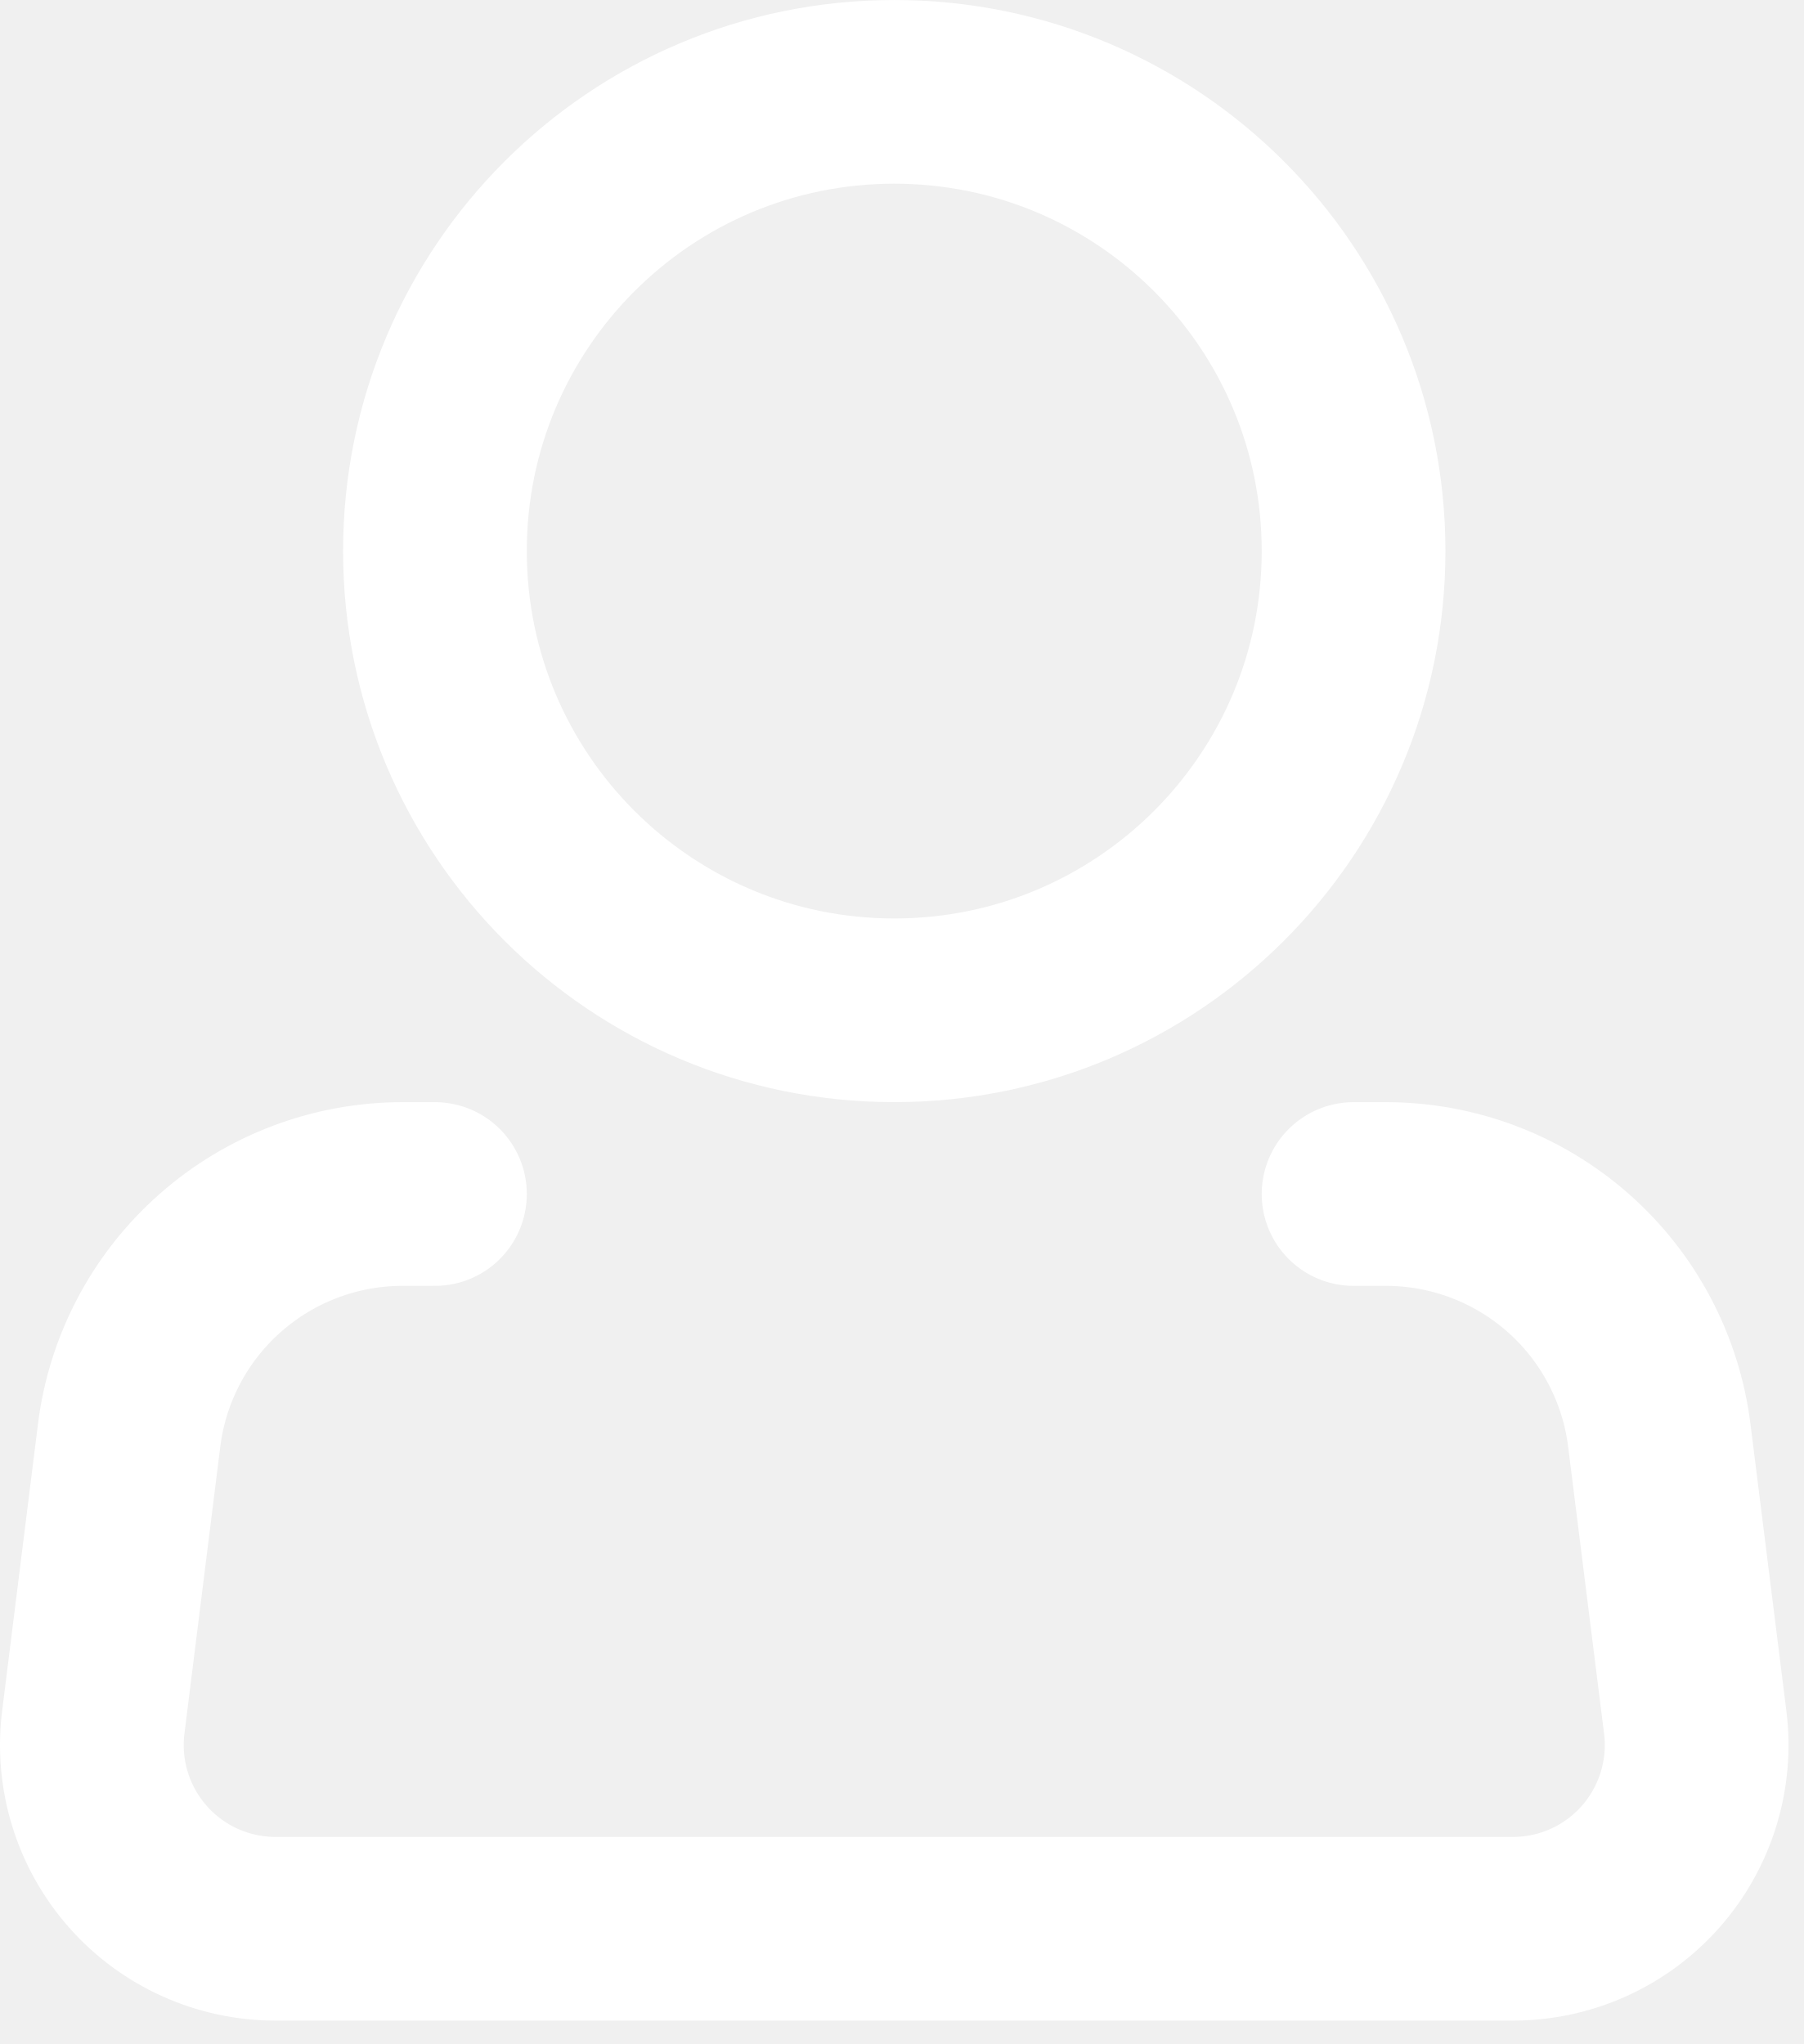
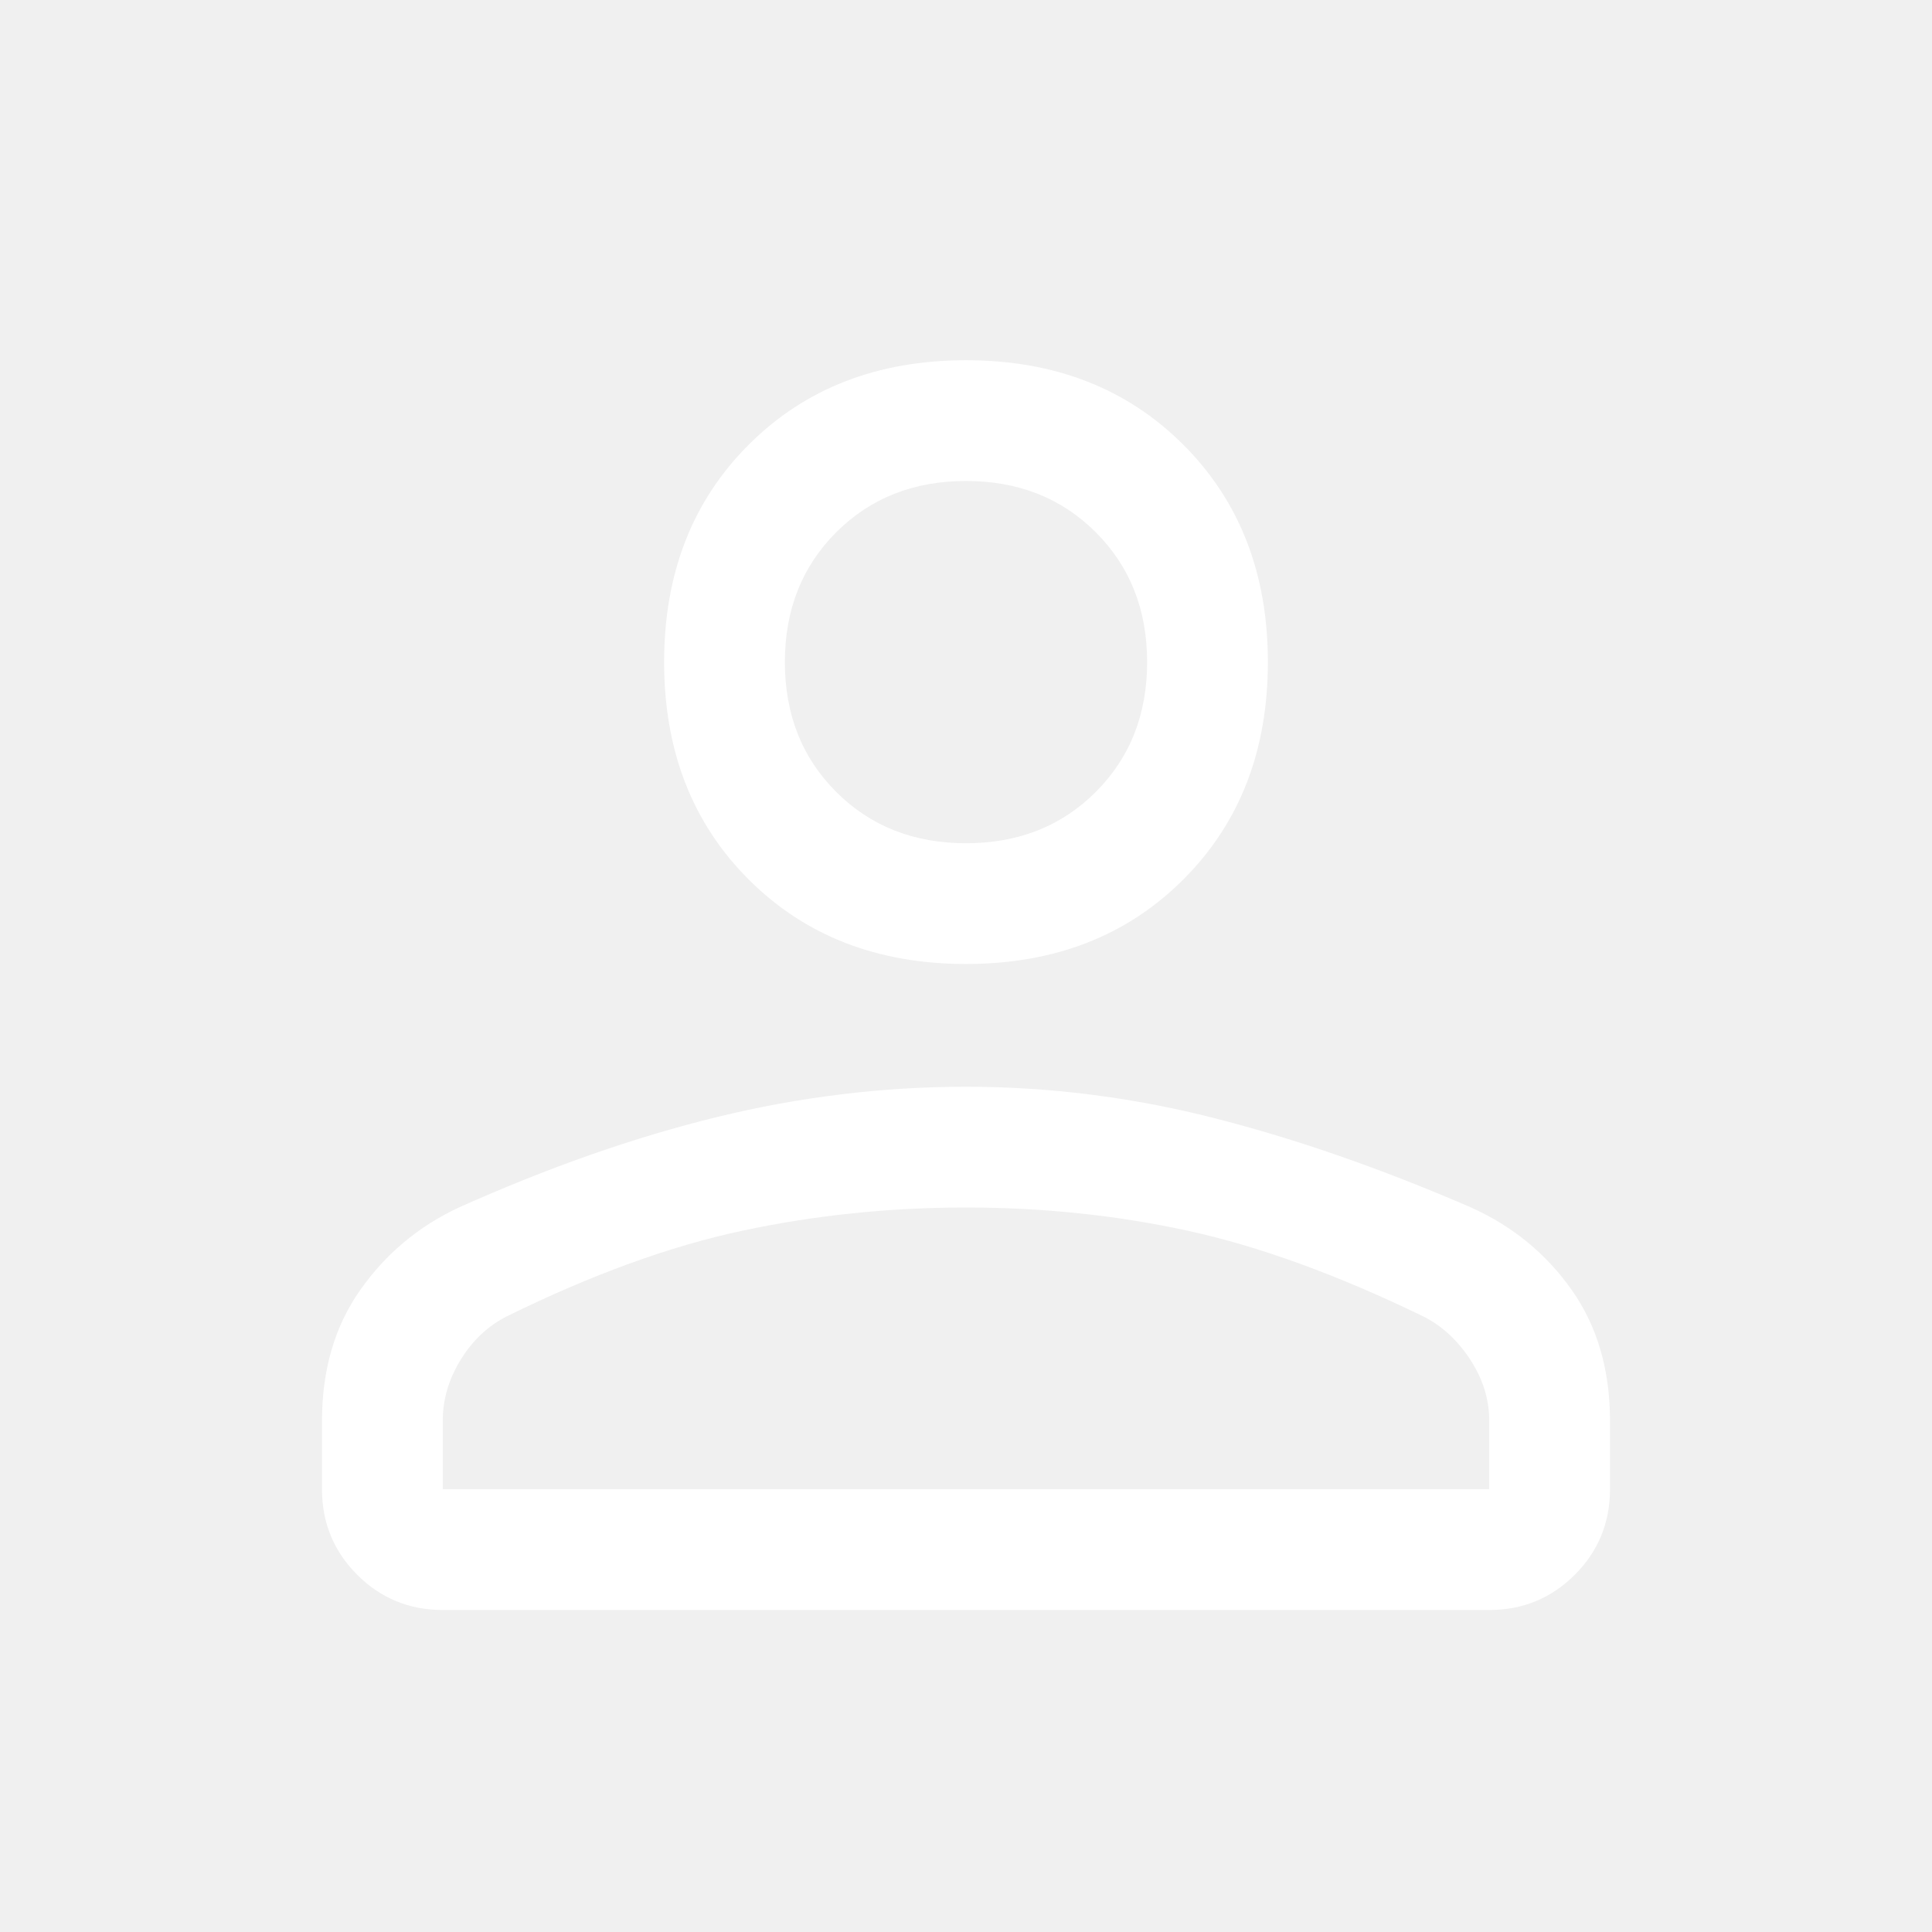
- <svg xmlns="http://www.w3.org/2000/svg" width="45" height="51" viewBox="0 0 45 51" fill="none">
-   <path d="M22.308 25.208C28.636 25.208 33.766 20.078 33.766 13.75C33.766 7.422 28.636 2.292 22.308 2.292C15.98 2.292 10.85 7.422 10.85 13.75C10.85 20.078 15.98 25.208 22.308 25.208Z" stroke="white" stroke-width="4.583" />
-   <path d="M33.766 29.792H34.573C36.248 29.792 37.866 30.404 39.122 31.513C40.377 32.622 41.185 34.152 41.393 35.814L42.289 42.973C42.37 43.618 42.312 44.273 42.12 44.894C41.928 45.515 41.607 46.088 41.177 46.575C40.746 47.063 40.218 47.453 39.625 47.72C39.032 47.987 38.39 48.125 37.74 48.125H6.876C6.226 48.125 5.583 47.987 4.991 47.72C4.398 47.453 3.869 47.063 3.439 46.575C3.009 46.088 2.687 45.515 2.496 44.894C2.304 44.273 2.246 43.618 2.327 42.973L3.221 35.814C3.428 34.151 4.237 32.621 5.494 31.512C6.75 30.403 8.369 29.791 10.045 29.792H10.85" stroke="white" stroke-width="4.583" stroke-linecap="round" stroke-linejoin="round" />
+ <svg xmlns="http://www.w3.org/2000/svg" fill="#ffffff" width="48" height="48" viewBox="0 -960 960 960">
+   <path d="M372-523q-42-42-42-108t42-108q42-42 108-42t108 42q42 42 42 108t-42 108q-42 42-108 42t-108-42ZM160-220v-34q0-38 19-65t49-41q67-30 128.5-45T480-420q62 0 123 15.5T731-360q31 14 50 41t19 65v34q0 25-17.5 42.5T740-160H220q-25 0-42.5-17.5T160-220Zm60 0h520v-34q0-16-9.5-30.5T707-306q-64-31-117-42.5T480-360q-57 0-111 11.5T252-306q-14 7-23 21.5t-9 30.5v34Zm324.5-346.5Q570-592 570-631t-25.5-64.5Q519-721 480-721t-64.5 25.5Q390-670 390-631t25.5 64.5Q441-541 480-541t64.5-25.5ZM480-631Zm0 411Z" />
</svg>
